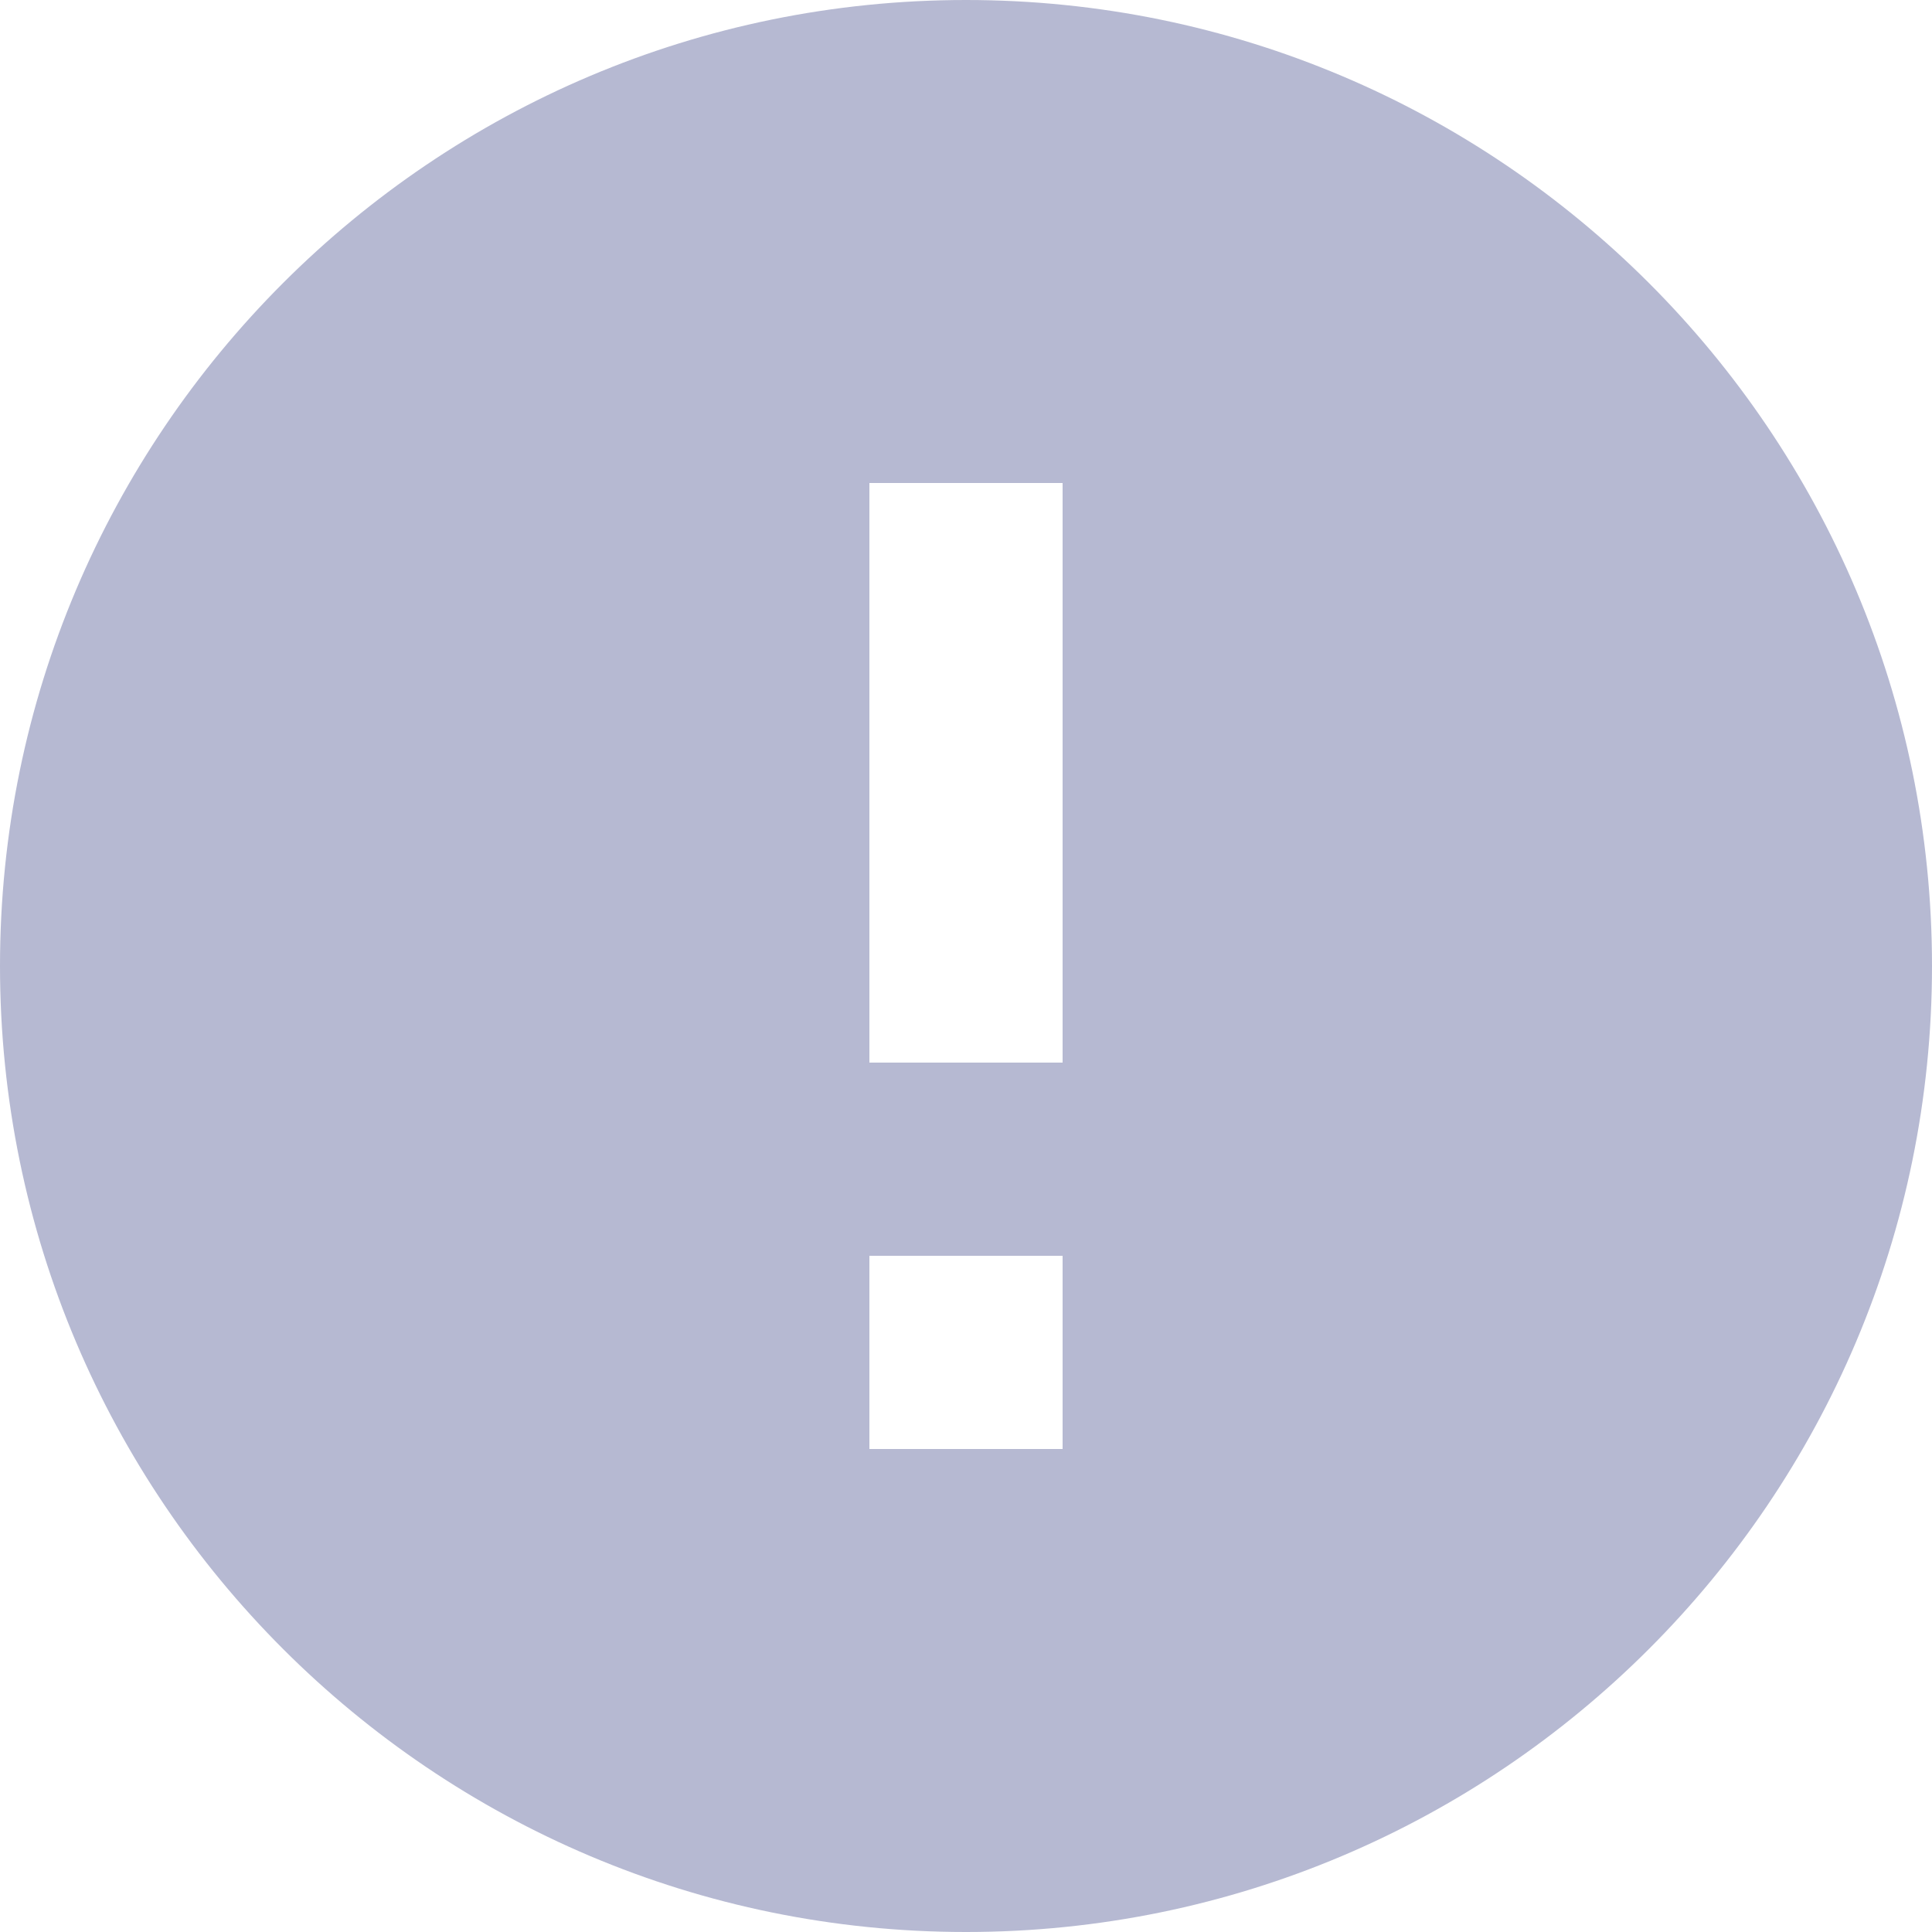
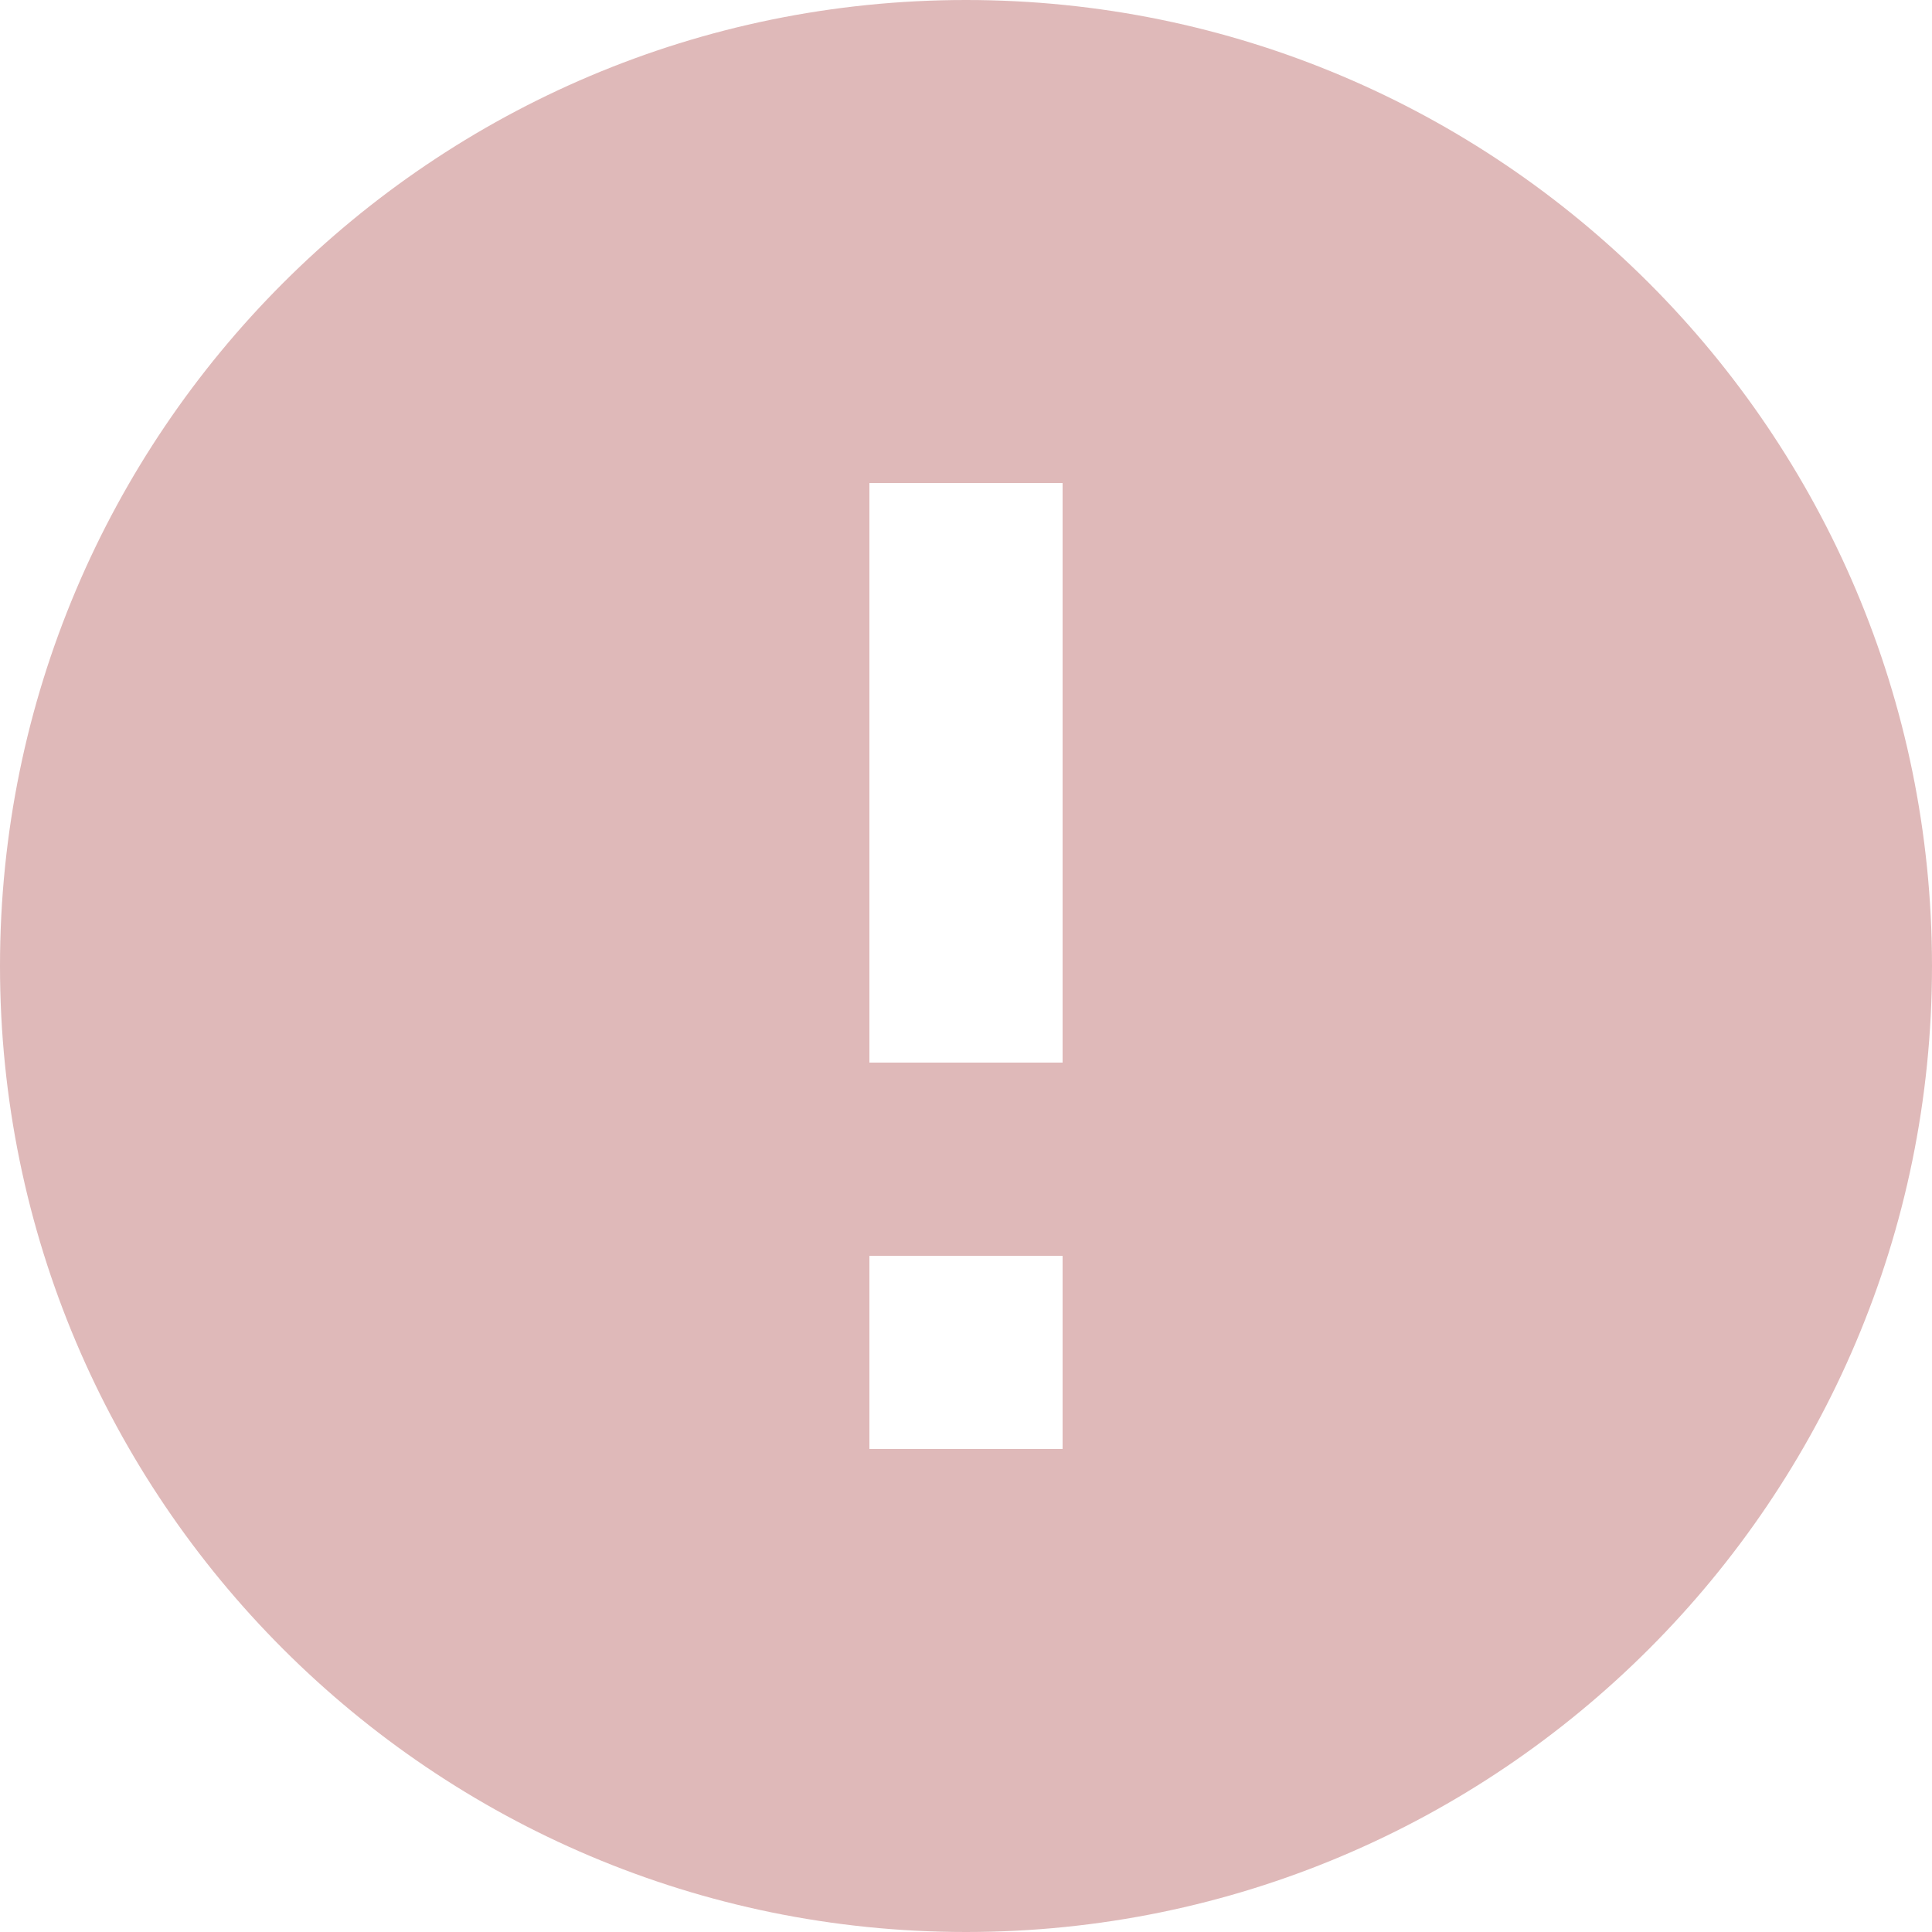
<svg xmlns="http://www.w3.org/2000/svg" width="80" height="80" viewBox="0 0 80 80" fill="none">
-   <path d="M40 0C17.92 0 0 17.92 0 40C0 62.08 17.92 80 40 80C62.08 80 80 62.08 80 40C80 17.92 62.08 0 40 0ZM44 60H36V52H44V60ZM44 44H36V20H44V44Z" fill="#B6B9D2" />
+   <path d="M40 0C17.92 0 0 17.92 0 40C0 62.08 17.92 80 40 80C62.08 80 80 62.08 80 40C80 17.92 62.08 0 40 0ZM44 60H36V52H44V60ZM44 44H36V20H44V44Z" fill="#DFB9B9" />
</svg>
